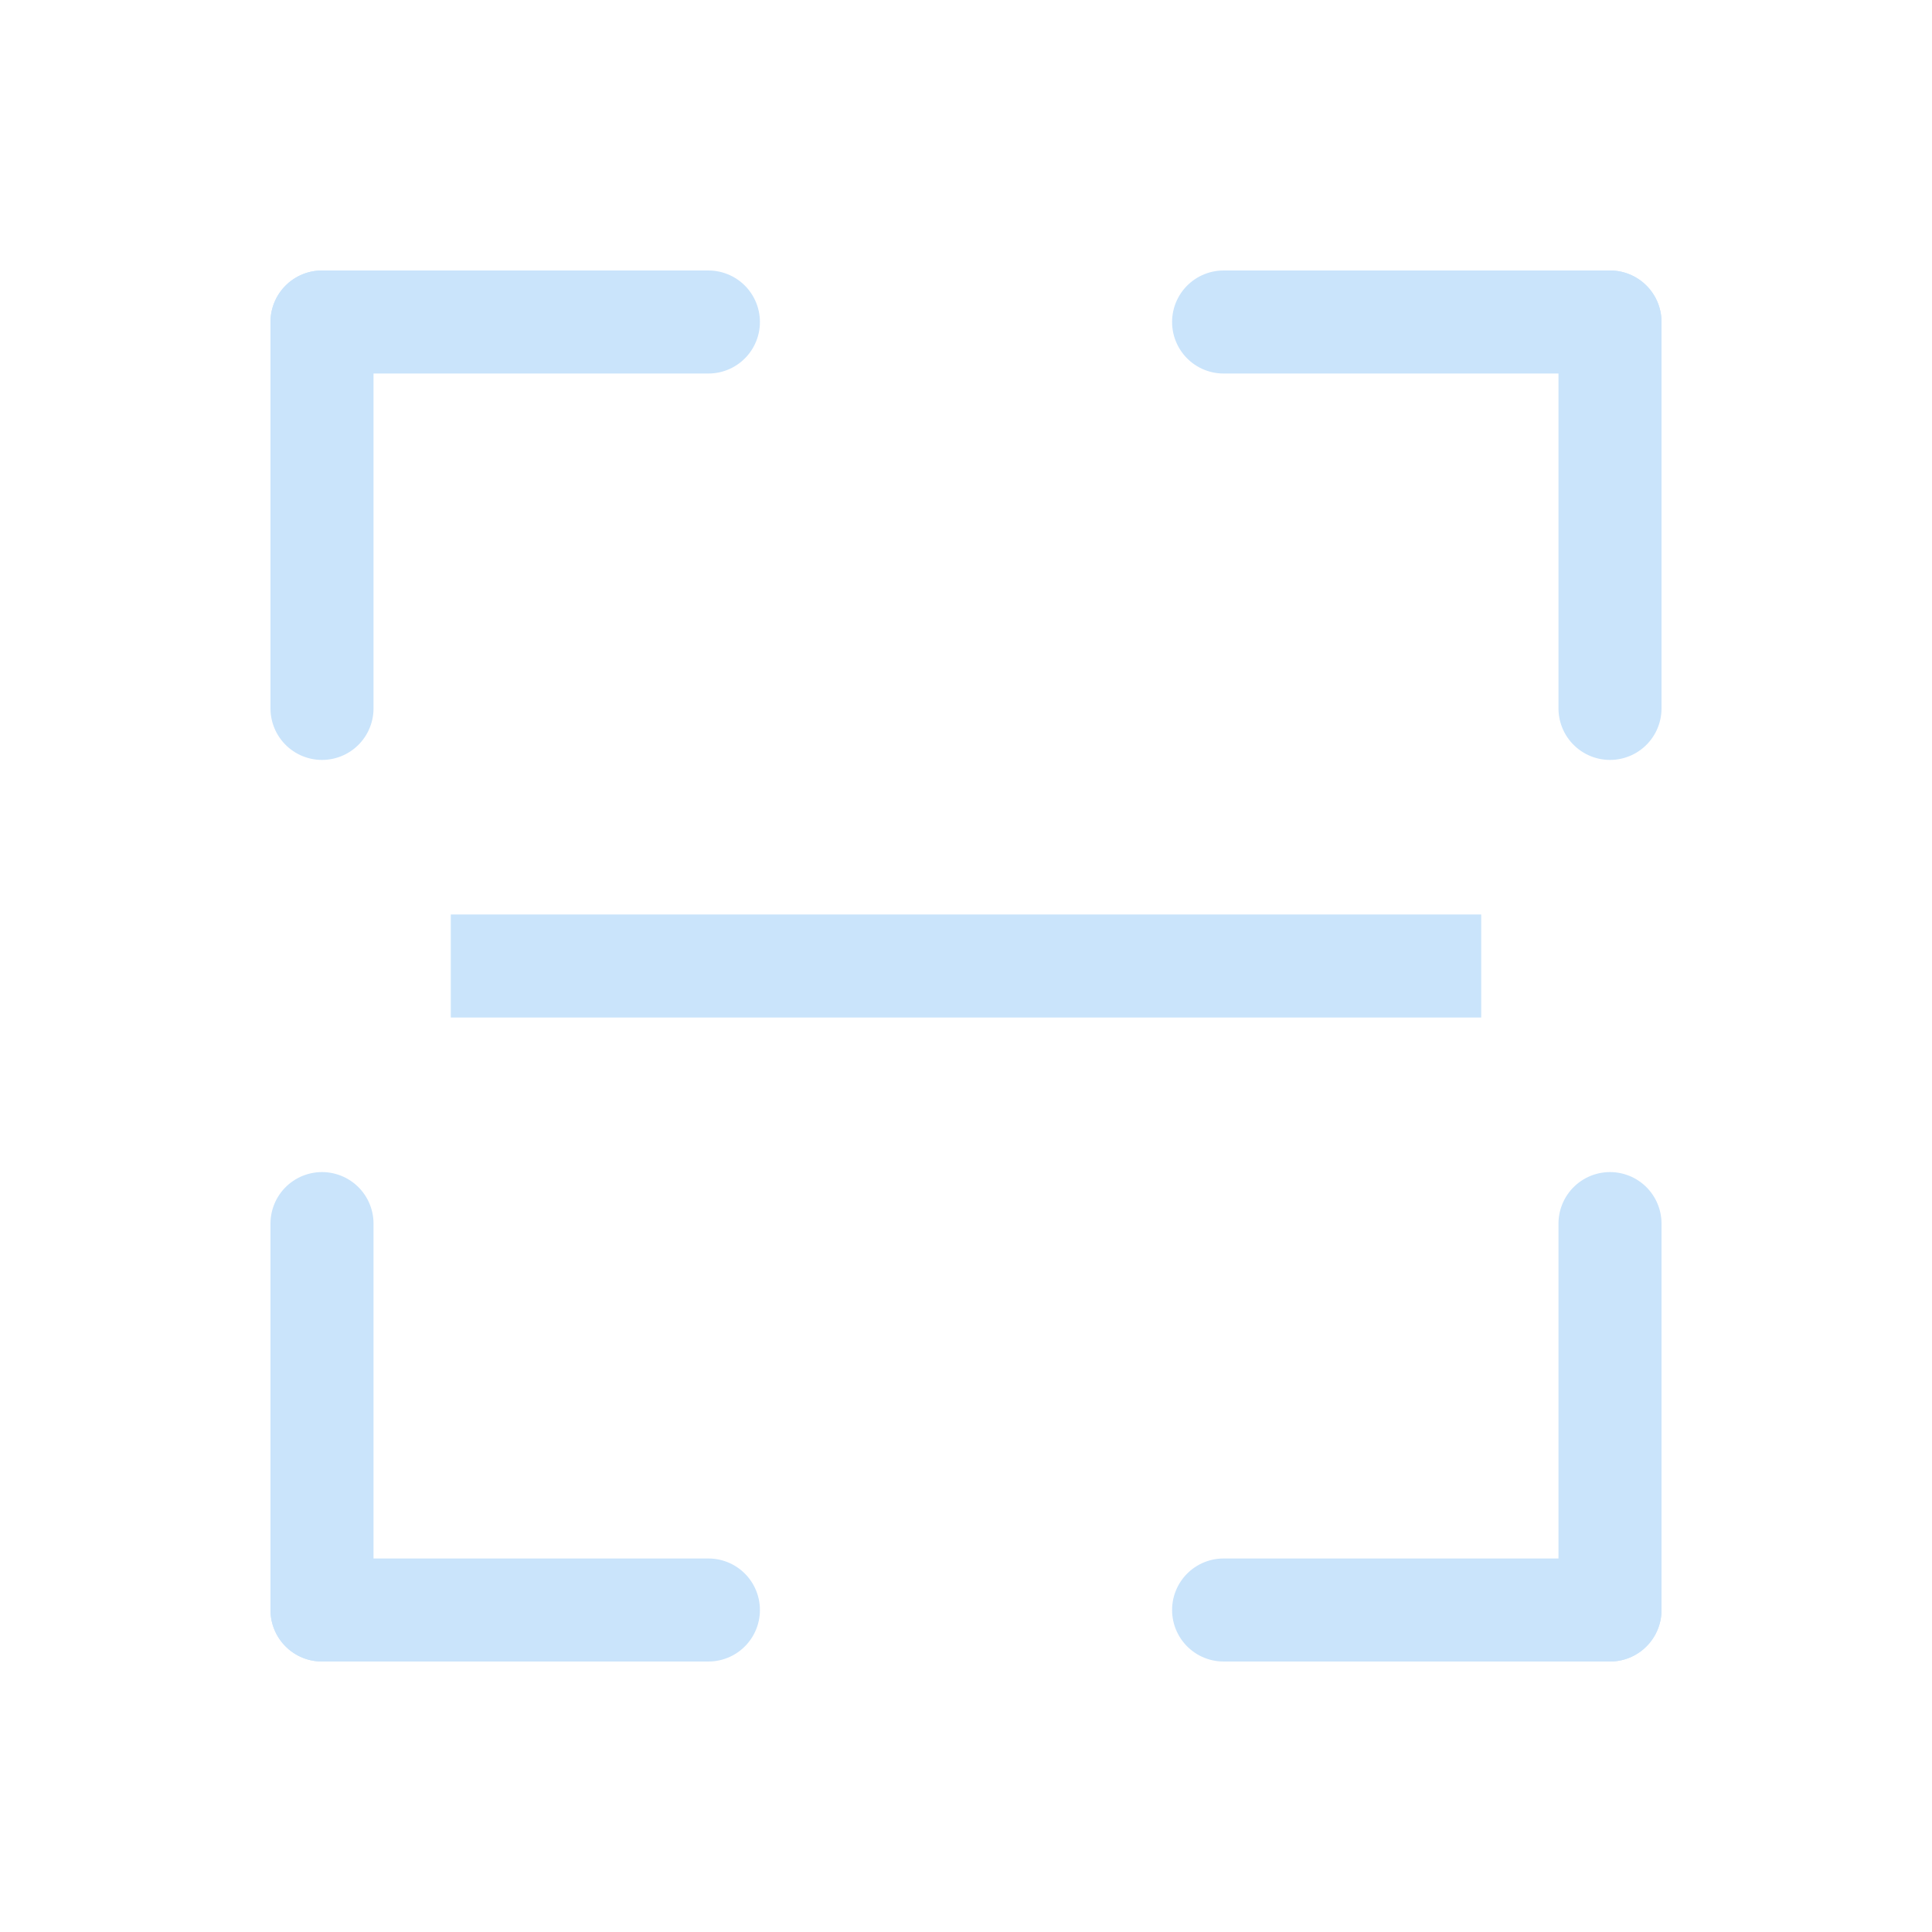
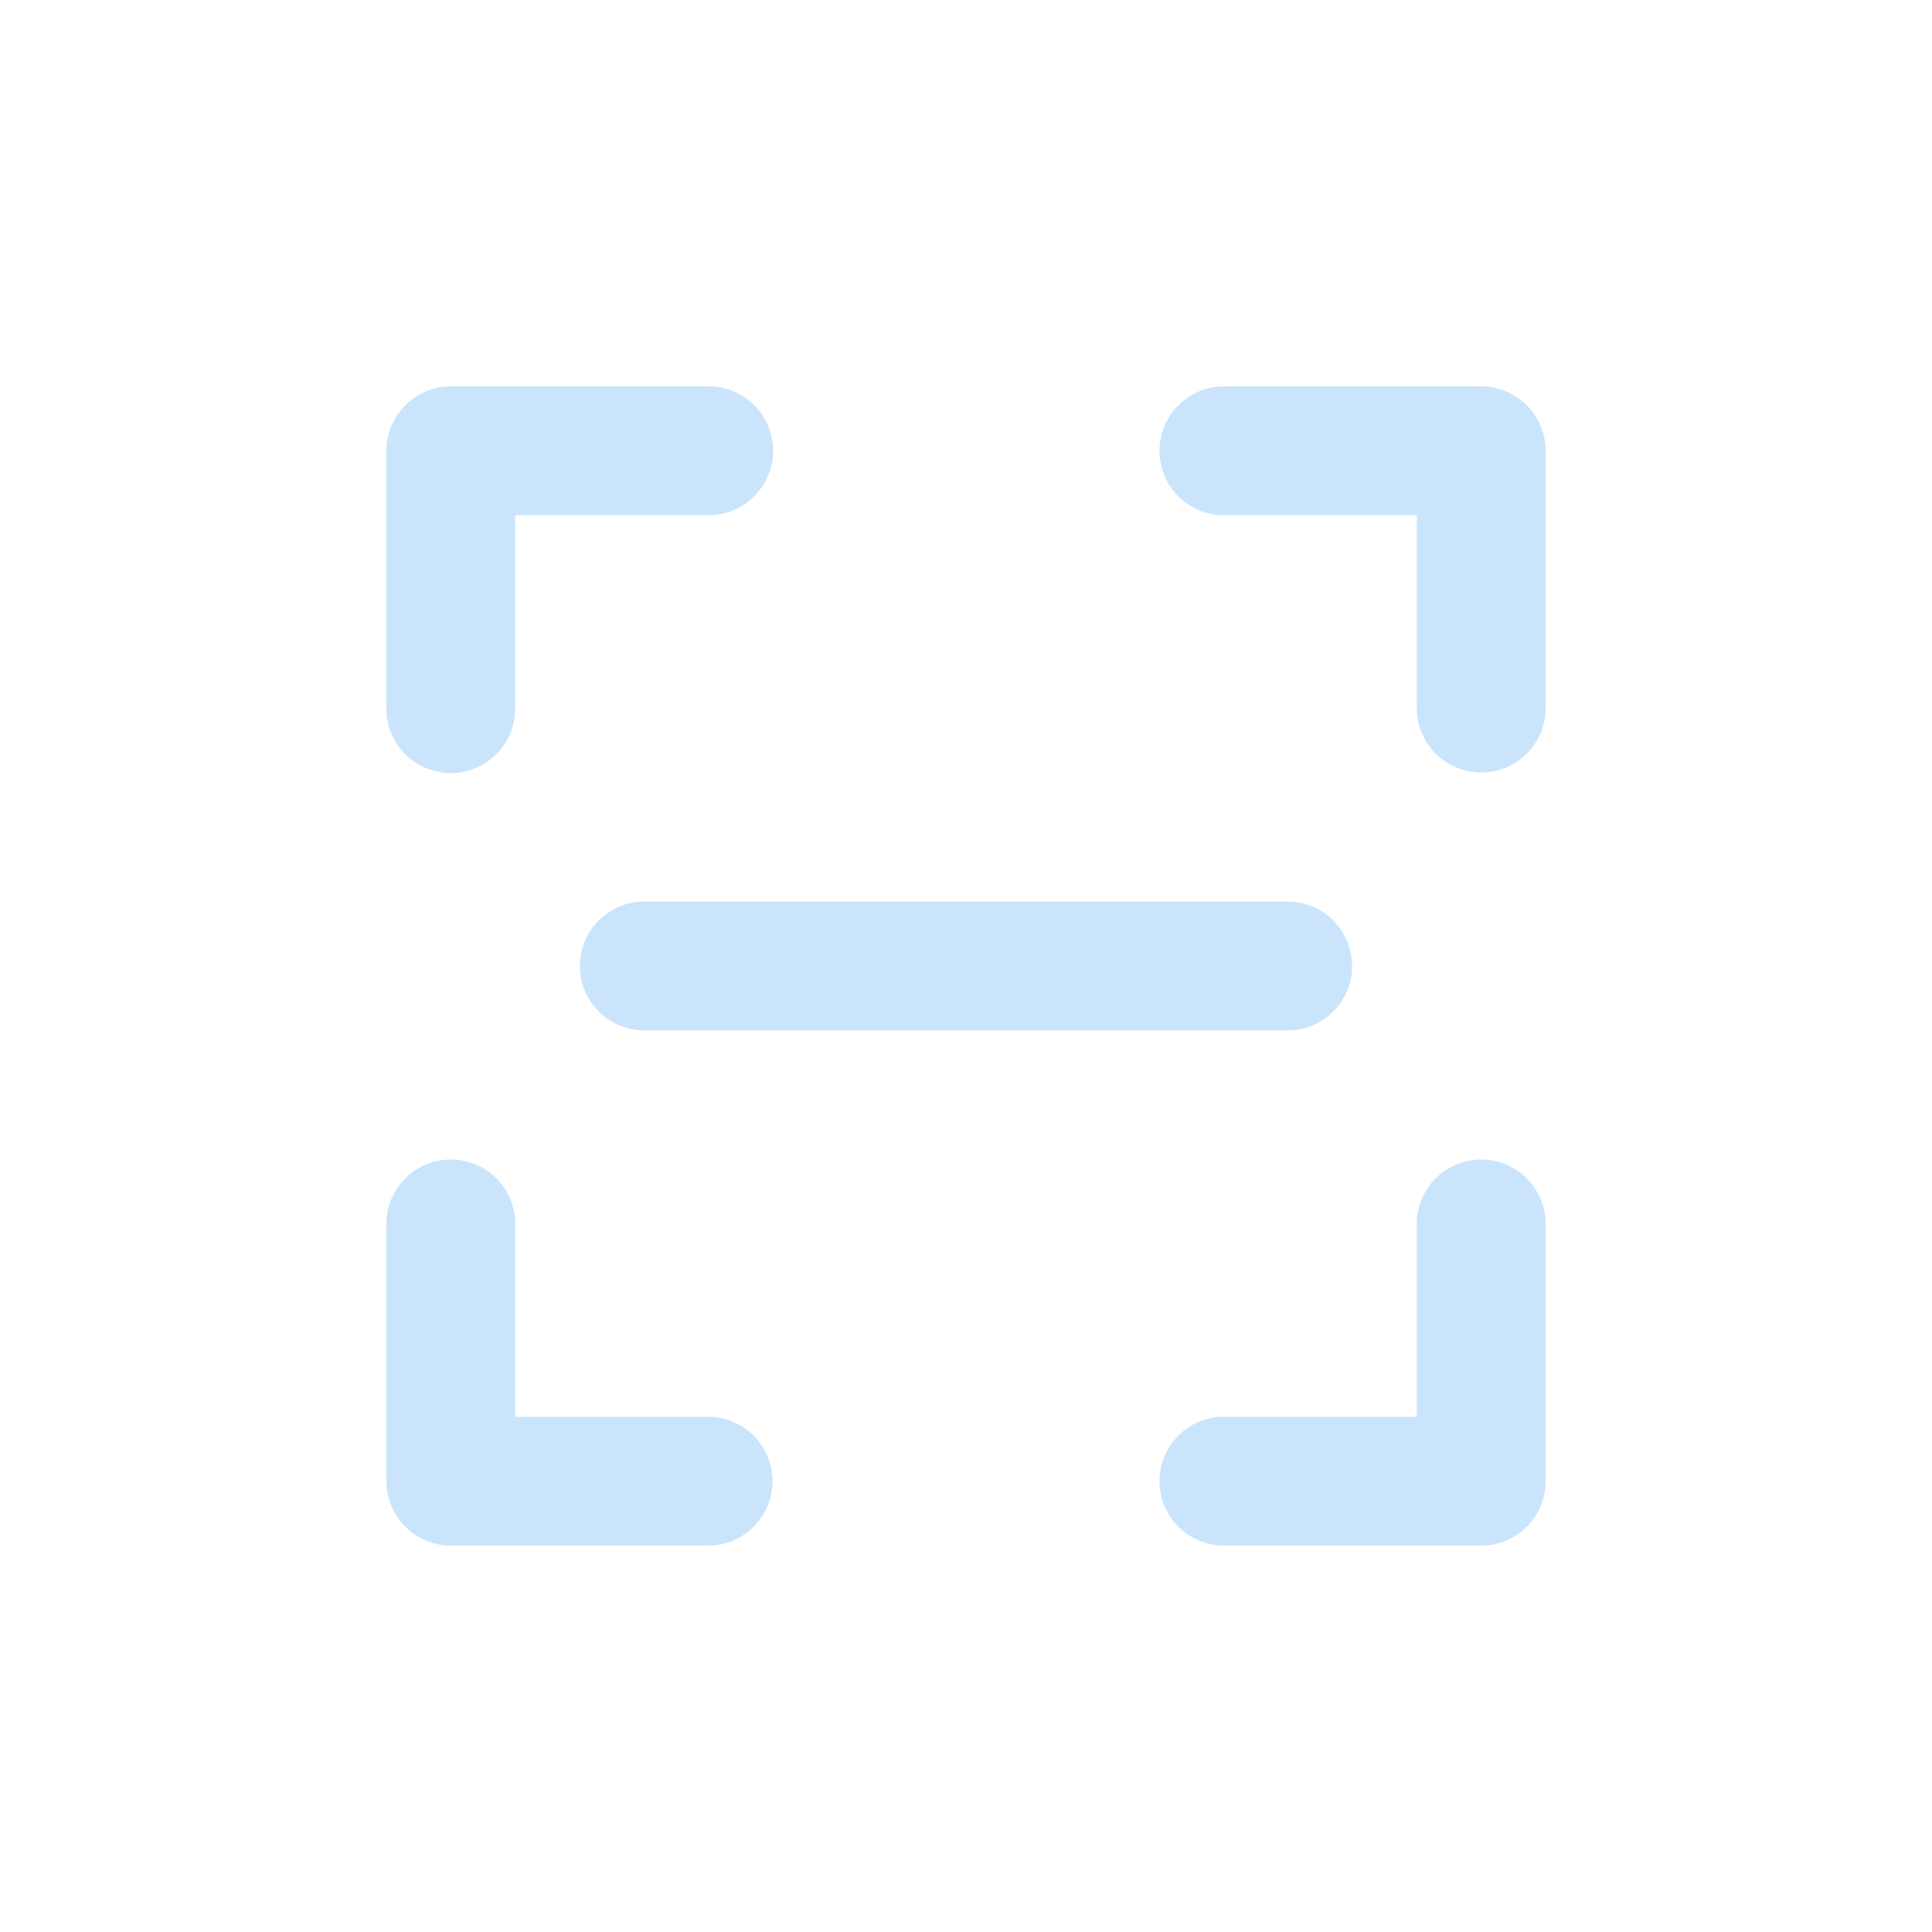
- <svg xmlns="http://www.w3.org/2000/svg" width="100" height="100" viewBox="-25 -25 150 150" version="1.1" style="">
-   <line x1="0" y1="0" x2="0" y2="30" style="stroke:#cae4fb;stroke-width:8;stroke-linecap:round;" />
-   <line x1="0" y1="0" x2="30" y2="0" style="stroke:#cae4fb;stroke-width:8;stroke-linecap:round;" />
-   <line x1="100" y1="0" x2="70" y2="0" style="stroke:#cae4fb;stroke-width:8;stroke-linecap:round;" />
-   <line x1="100" y1="0" x2="100" y2="30" style="stroke:#cae4fb;stroke-width:8;stroke-linecap:round;" />
-   <line x1="0" y1="100" x2="0" y2="70" style="stroke:#cae4fb;stroke-width:8;stroke-linecap:round;" />
-   <line x1="0" y1="100" x2="30" y2="100" style="stroke:#cae4fb;stroke-width:8;stroke-linecap:round;" />
-   <line x1="100" y1="100" x2="100" y2="70" style="stroke:#cae4fb;stroke-width:8;stroke-linecap:round;" />
-   <line x1="100" y1="100" x2="70" y2="100" style="stroke:#cae4fb;stroke-width:8;stroke-linecap:round;" />
-   <line x1="10" y1="50" x2="90" y2="50" style="stroke:#cae4fb;stroke-width:8;">
- 		
- 		
- 	</line>
+ <svg xmlns="http://www.w3.org/2000/svg" width="200" height="200" viewBox="-128 -128 1280 1280" version="1.1">
+   <defs>
+     <style type="text/css" />
+   </defs>
+   <path d="M810.667 213.333h-128a42.667 42.667 0 0 1 0-85.333h170.667a42.667 42.667 0 0 1 42.667 42.667v170.667a42.667 42.667 0 0 1-85.333 0V213.333zM213.333 213.333v128a42.667 42.667 0 1 1-85.333 0V170.667a42.667 42.667 0 0 1 42.667-42.667h170.667a42.667 42.667 0 1 1 0 85.333H213.333z m597.333 597.333v-128a42.667 42.667 0 0 1 85.333 0v170.667a42.667 42.667 0 0 1-42.667 42.667h-170.667a42.667 42.667 0 0 1 0-85.333h128zM213.333 810.667h128a42.667 42.667 0 0 1 0 85.333H170.667a42.667 42.667 0 0 1-42.667-42.667v-170.667a42.667 42.667 0 0 1 85.333 0v128z m85.333-256a42.667 42.667 0 0 1 0-85.333h426.667a42.667 42.667 0 0 1 0 85.333H298.667z" p-id="1552" fill="#cae4fb" />
</svg>
